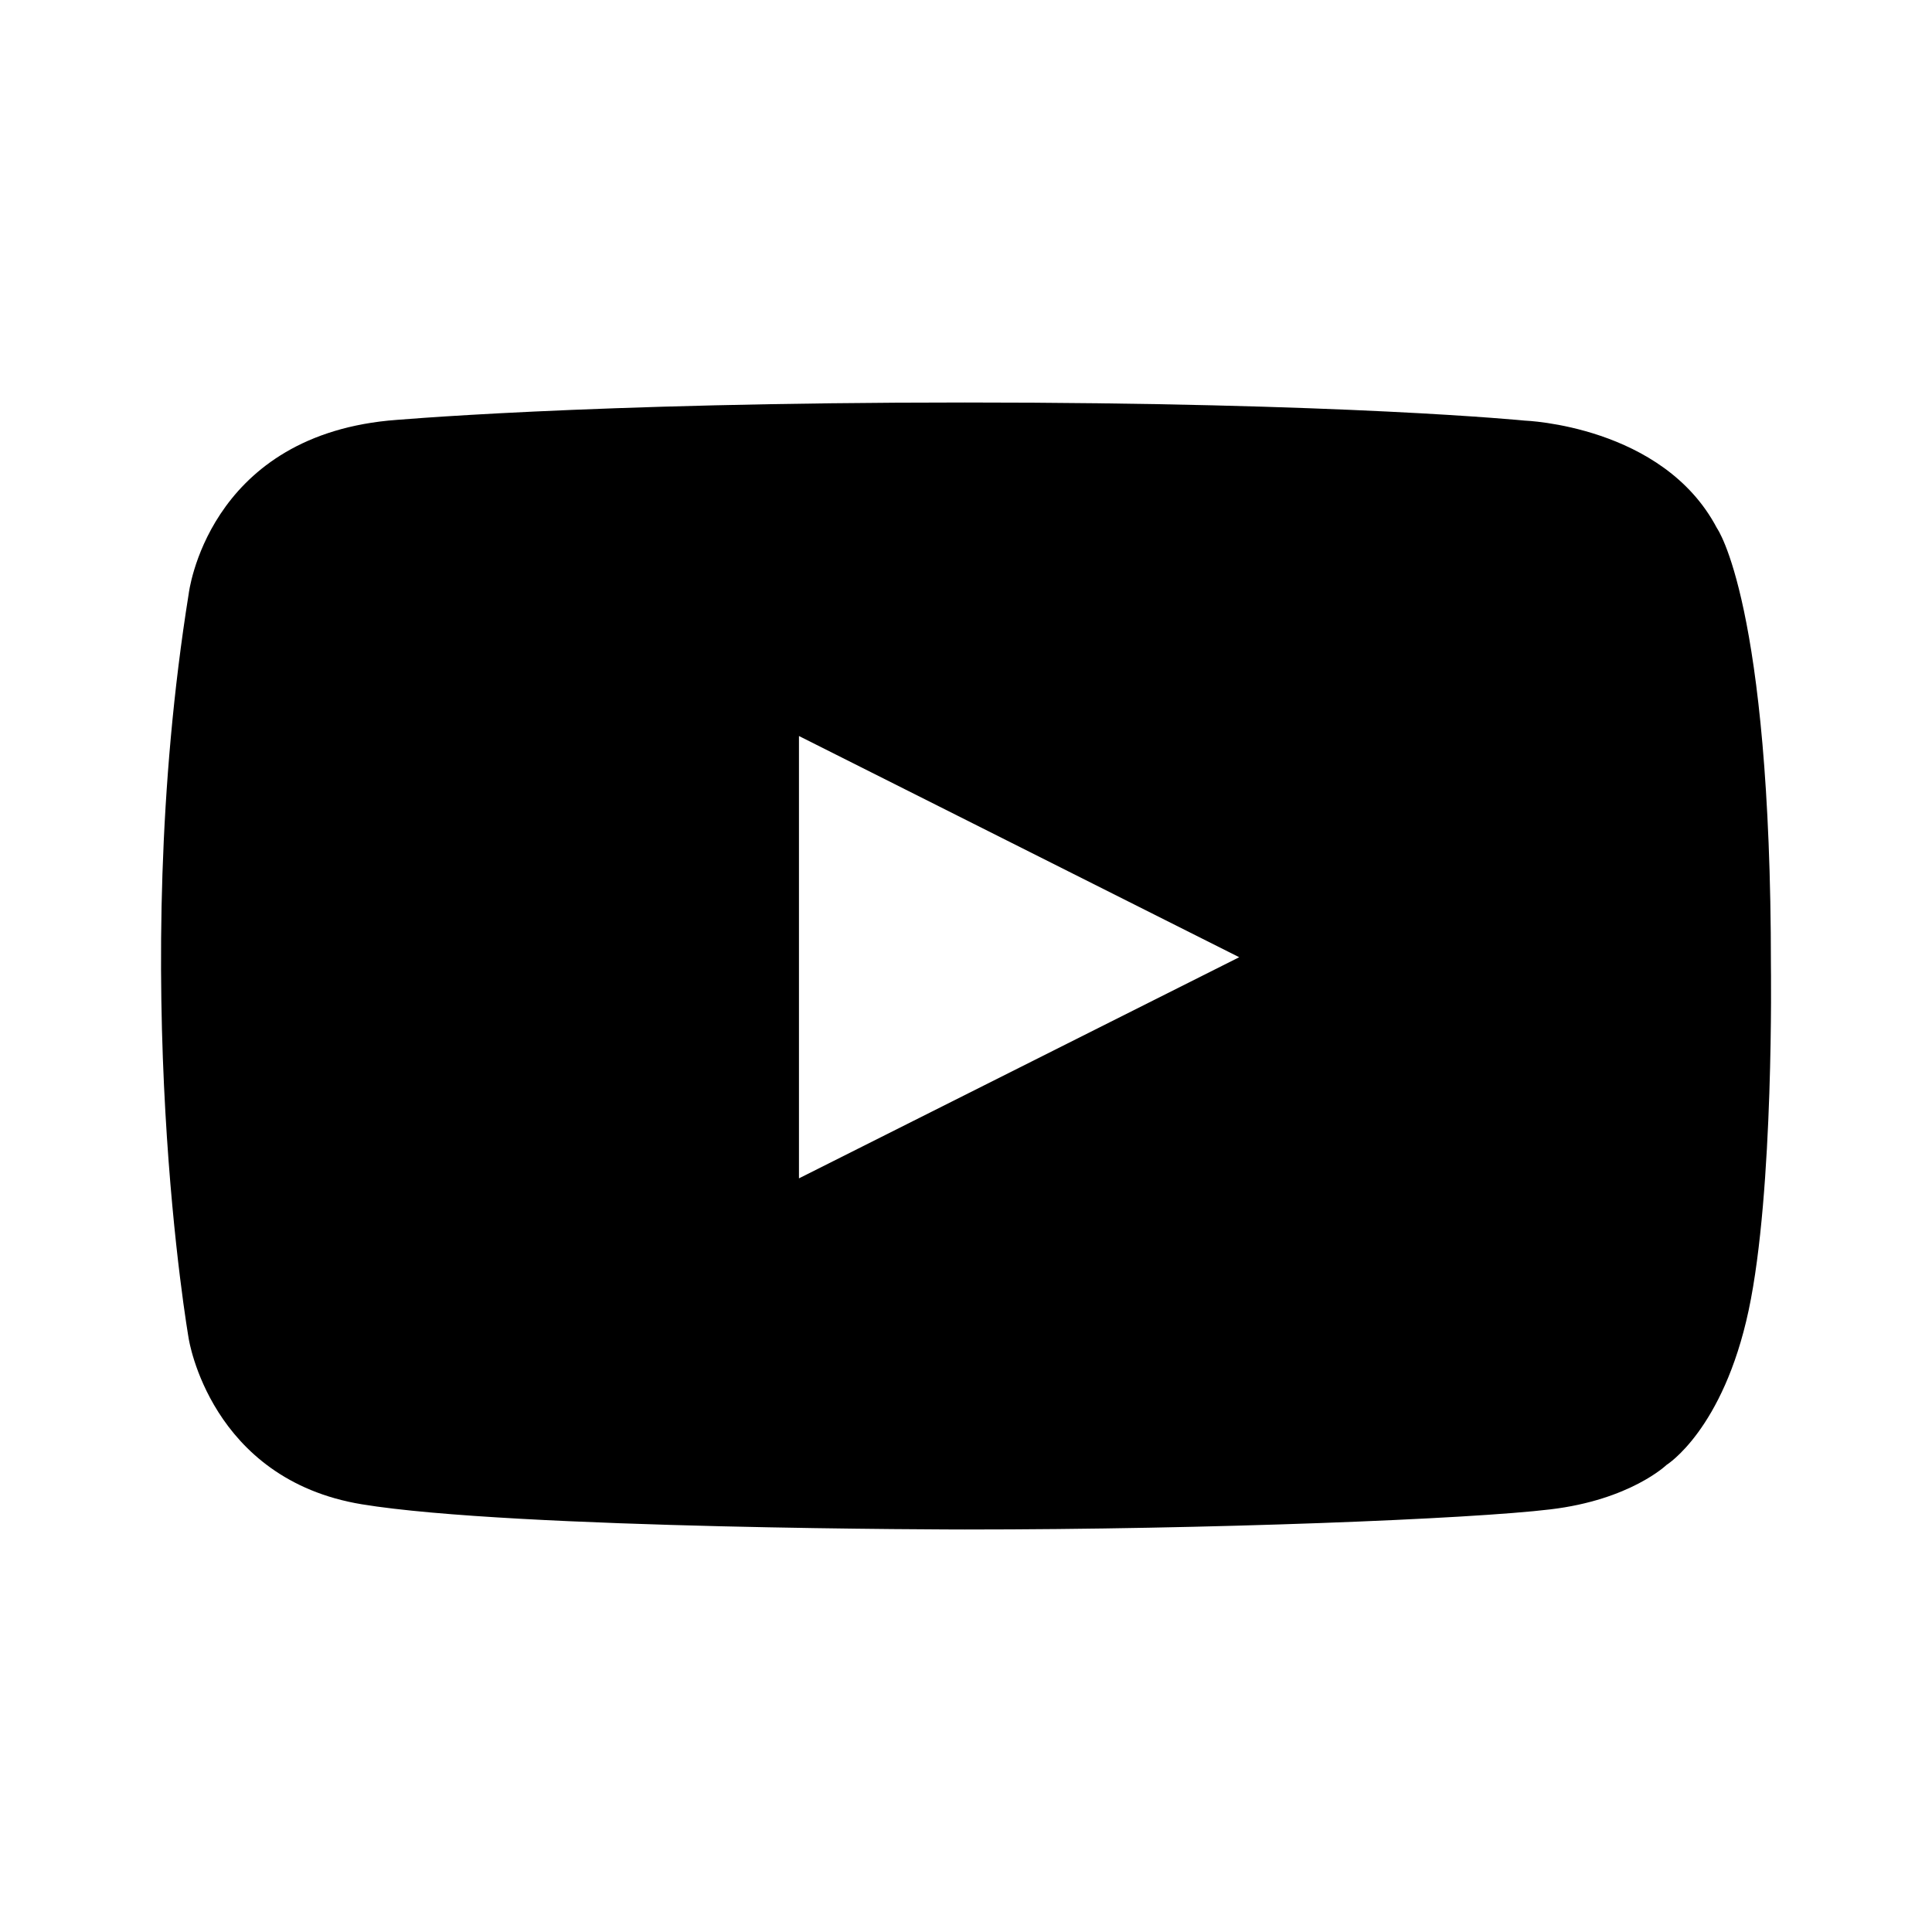
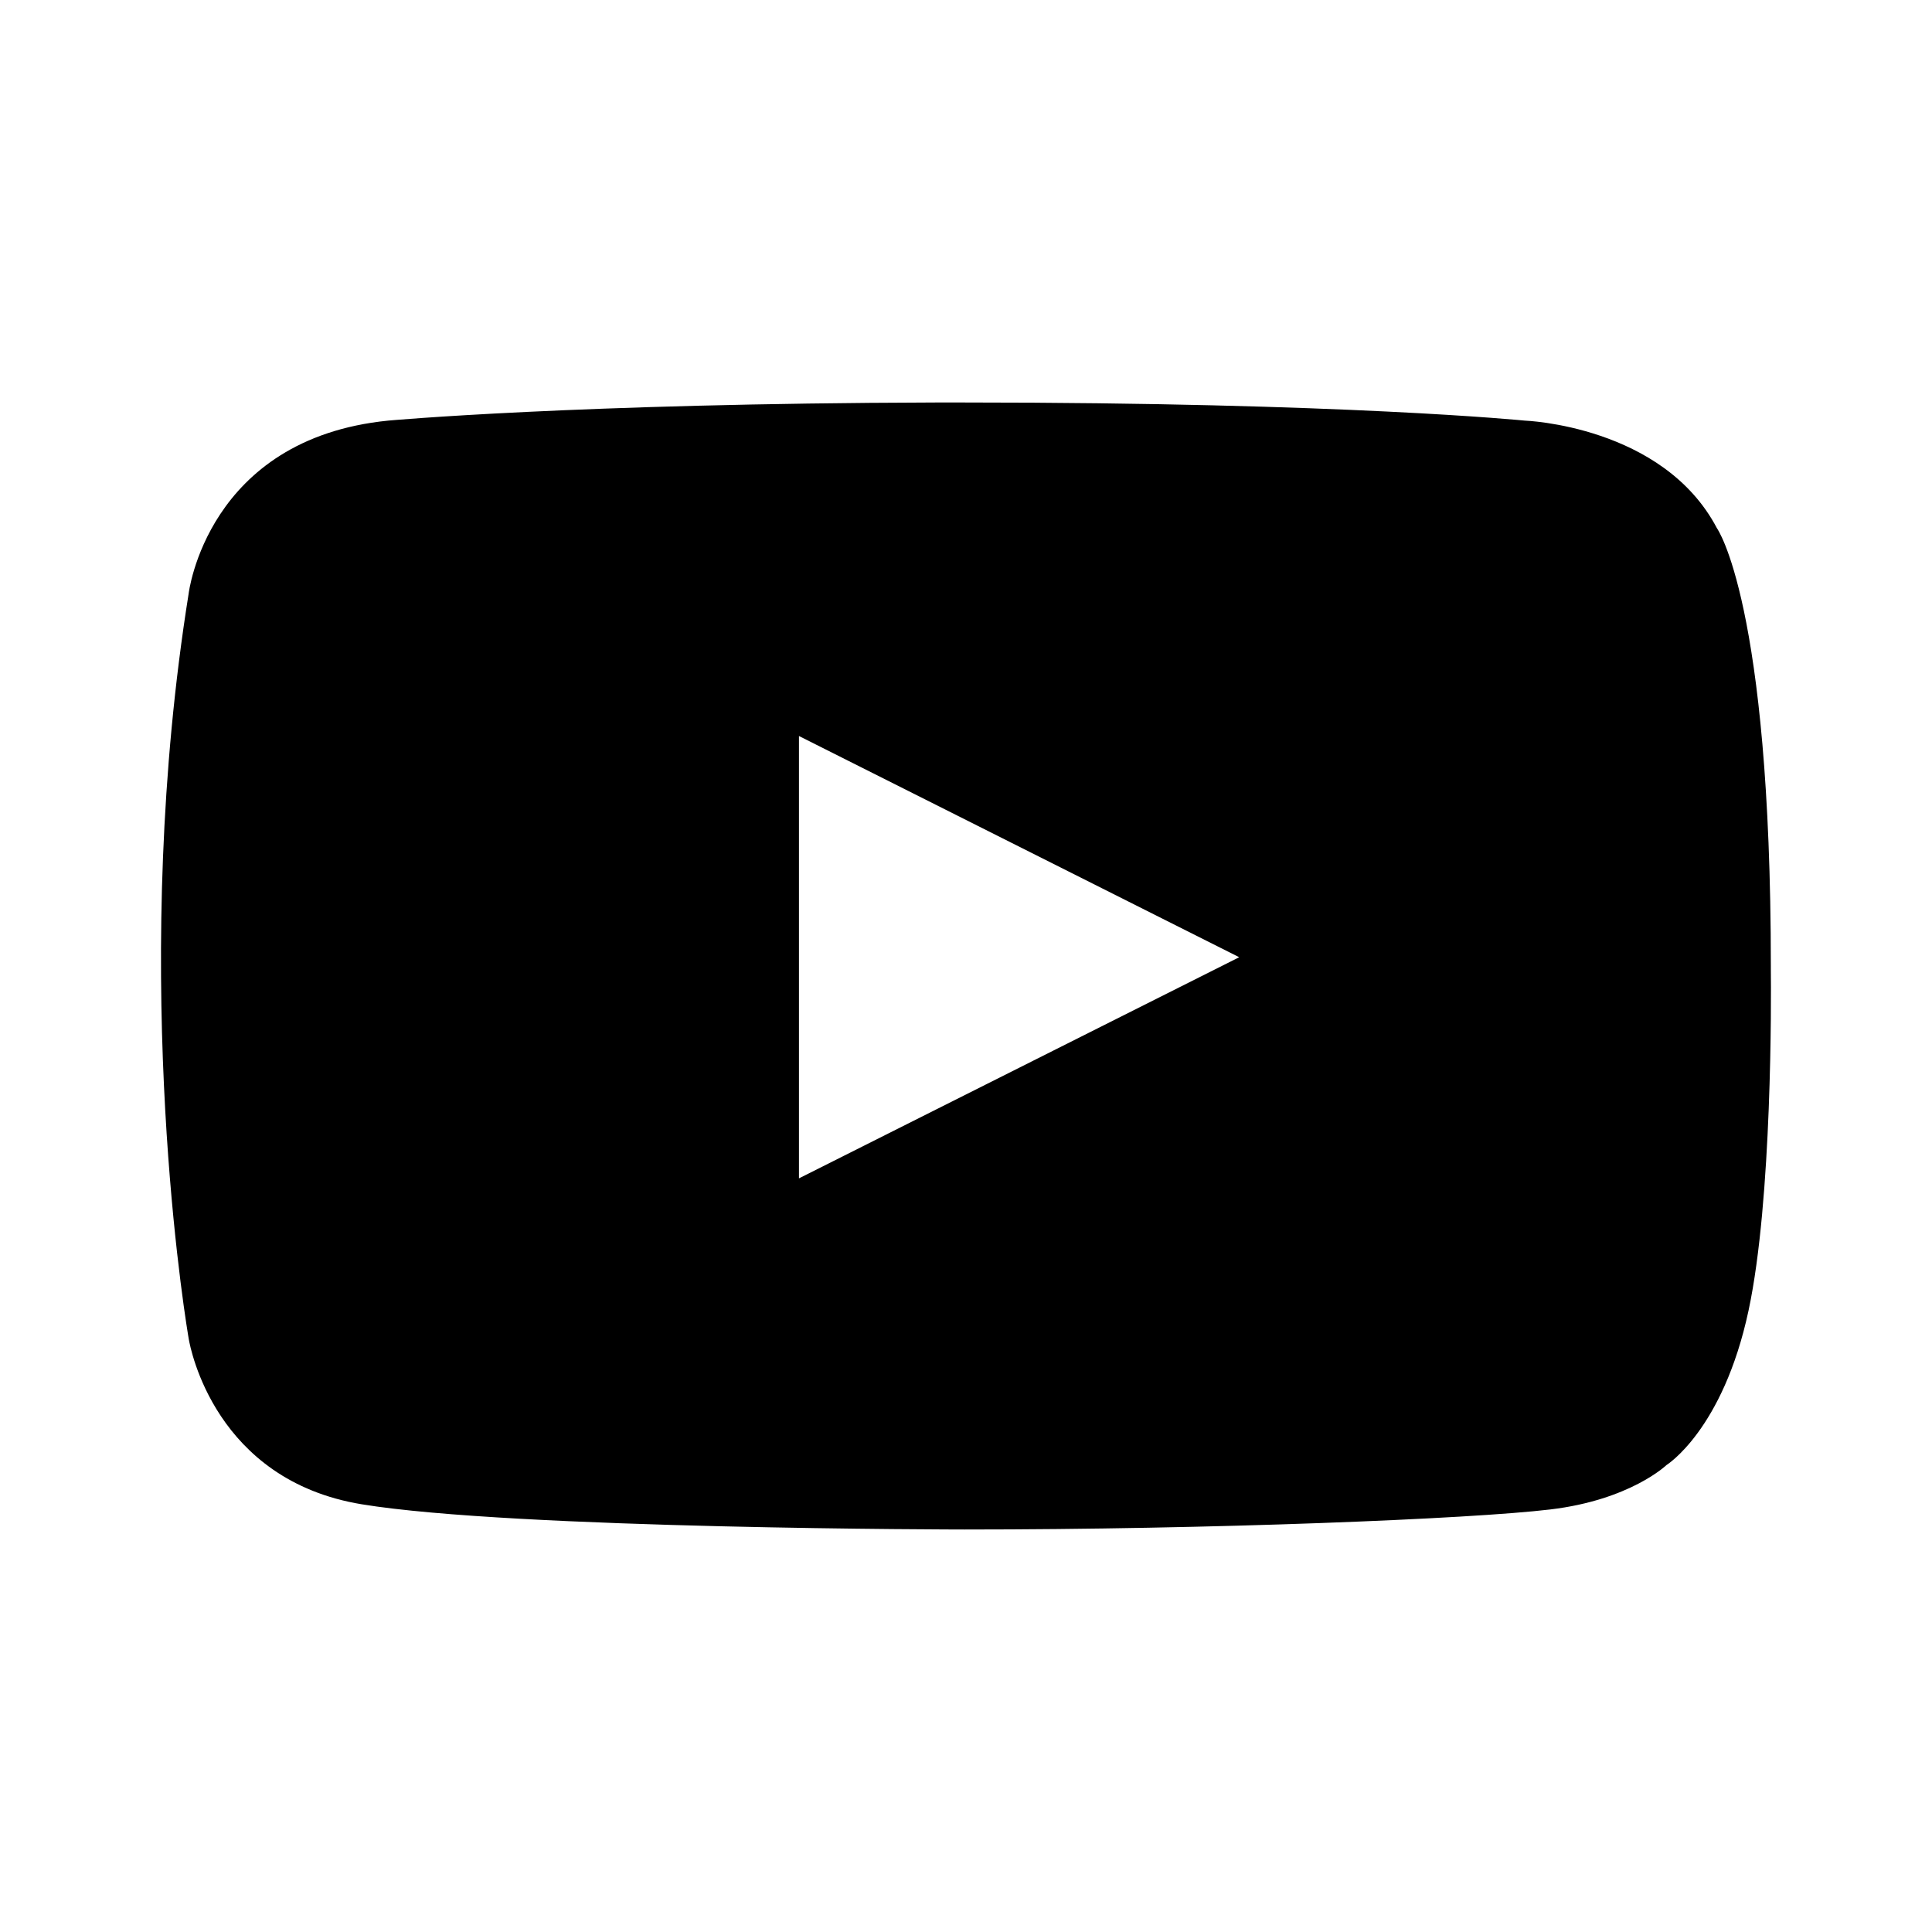
<svg xmlns="http://www.w3.org/2000/svg" viewBox="0 0 24 24">
-   <path d="M4.822 5.225S7.267 5 11.985 5c4.718 0 6.956.225 6.956.225s1.716.059 2.387 1.335c0 0 .671.926.671 5.439 0 0 .04 2.794-.277 4.28-.318 1.486-1.02 1.919-1.02 1.919s-.45.434-1.443.552C18.265 18.87 15.045 19 11.985 19c0 0-5.602-.003-7.489-.313-1.887-.31-2.152-2.059-2.152-2.059s-.773-4.429 0-9.251c0 0 .224-1.926 2.478-2.152zM15.394 11.891L9.925 9.143v5.495l5.469-2.747z" />
+   <path d="M18.941 5.225s1.716.06 2.387 1.336c0 0 .67.925.67 5.439v.041c.004.352.018 2.86-.277 4.239-.318 1.485-1.02 1.92-1.02 1.92s-.45.433-1.443.551c-.993.119-4.213.249-7.273.249 0 0-5.603-.003-7.49-.313-1.82-.298-2.13-1.936-2.15-2.052l-.01-.06c-.084-.514-.715-4.683.008-9.198 0 0 .224-1.926 2.479-2.152 0 0 2.318-.213 6.795-.225h.368c4.717 0 6.956.225 6.956.225zM9.925 9.143v5.495l5.469-2.747-5.469-2.748z" />
</svg>
